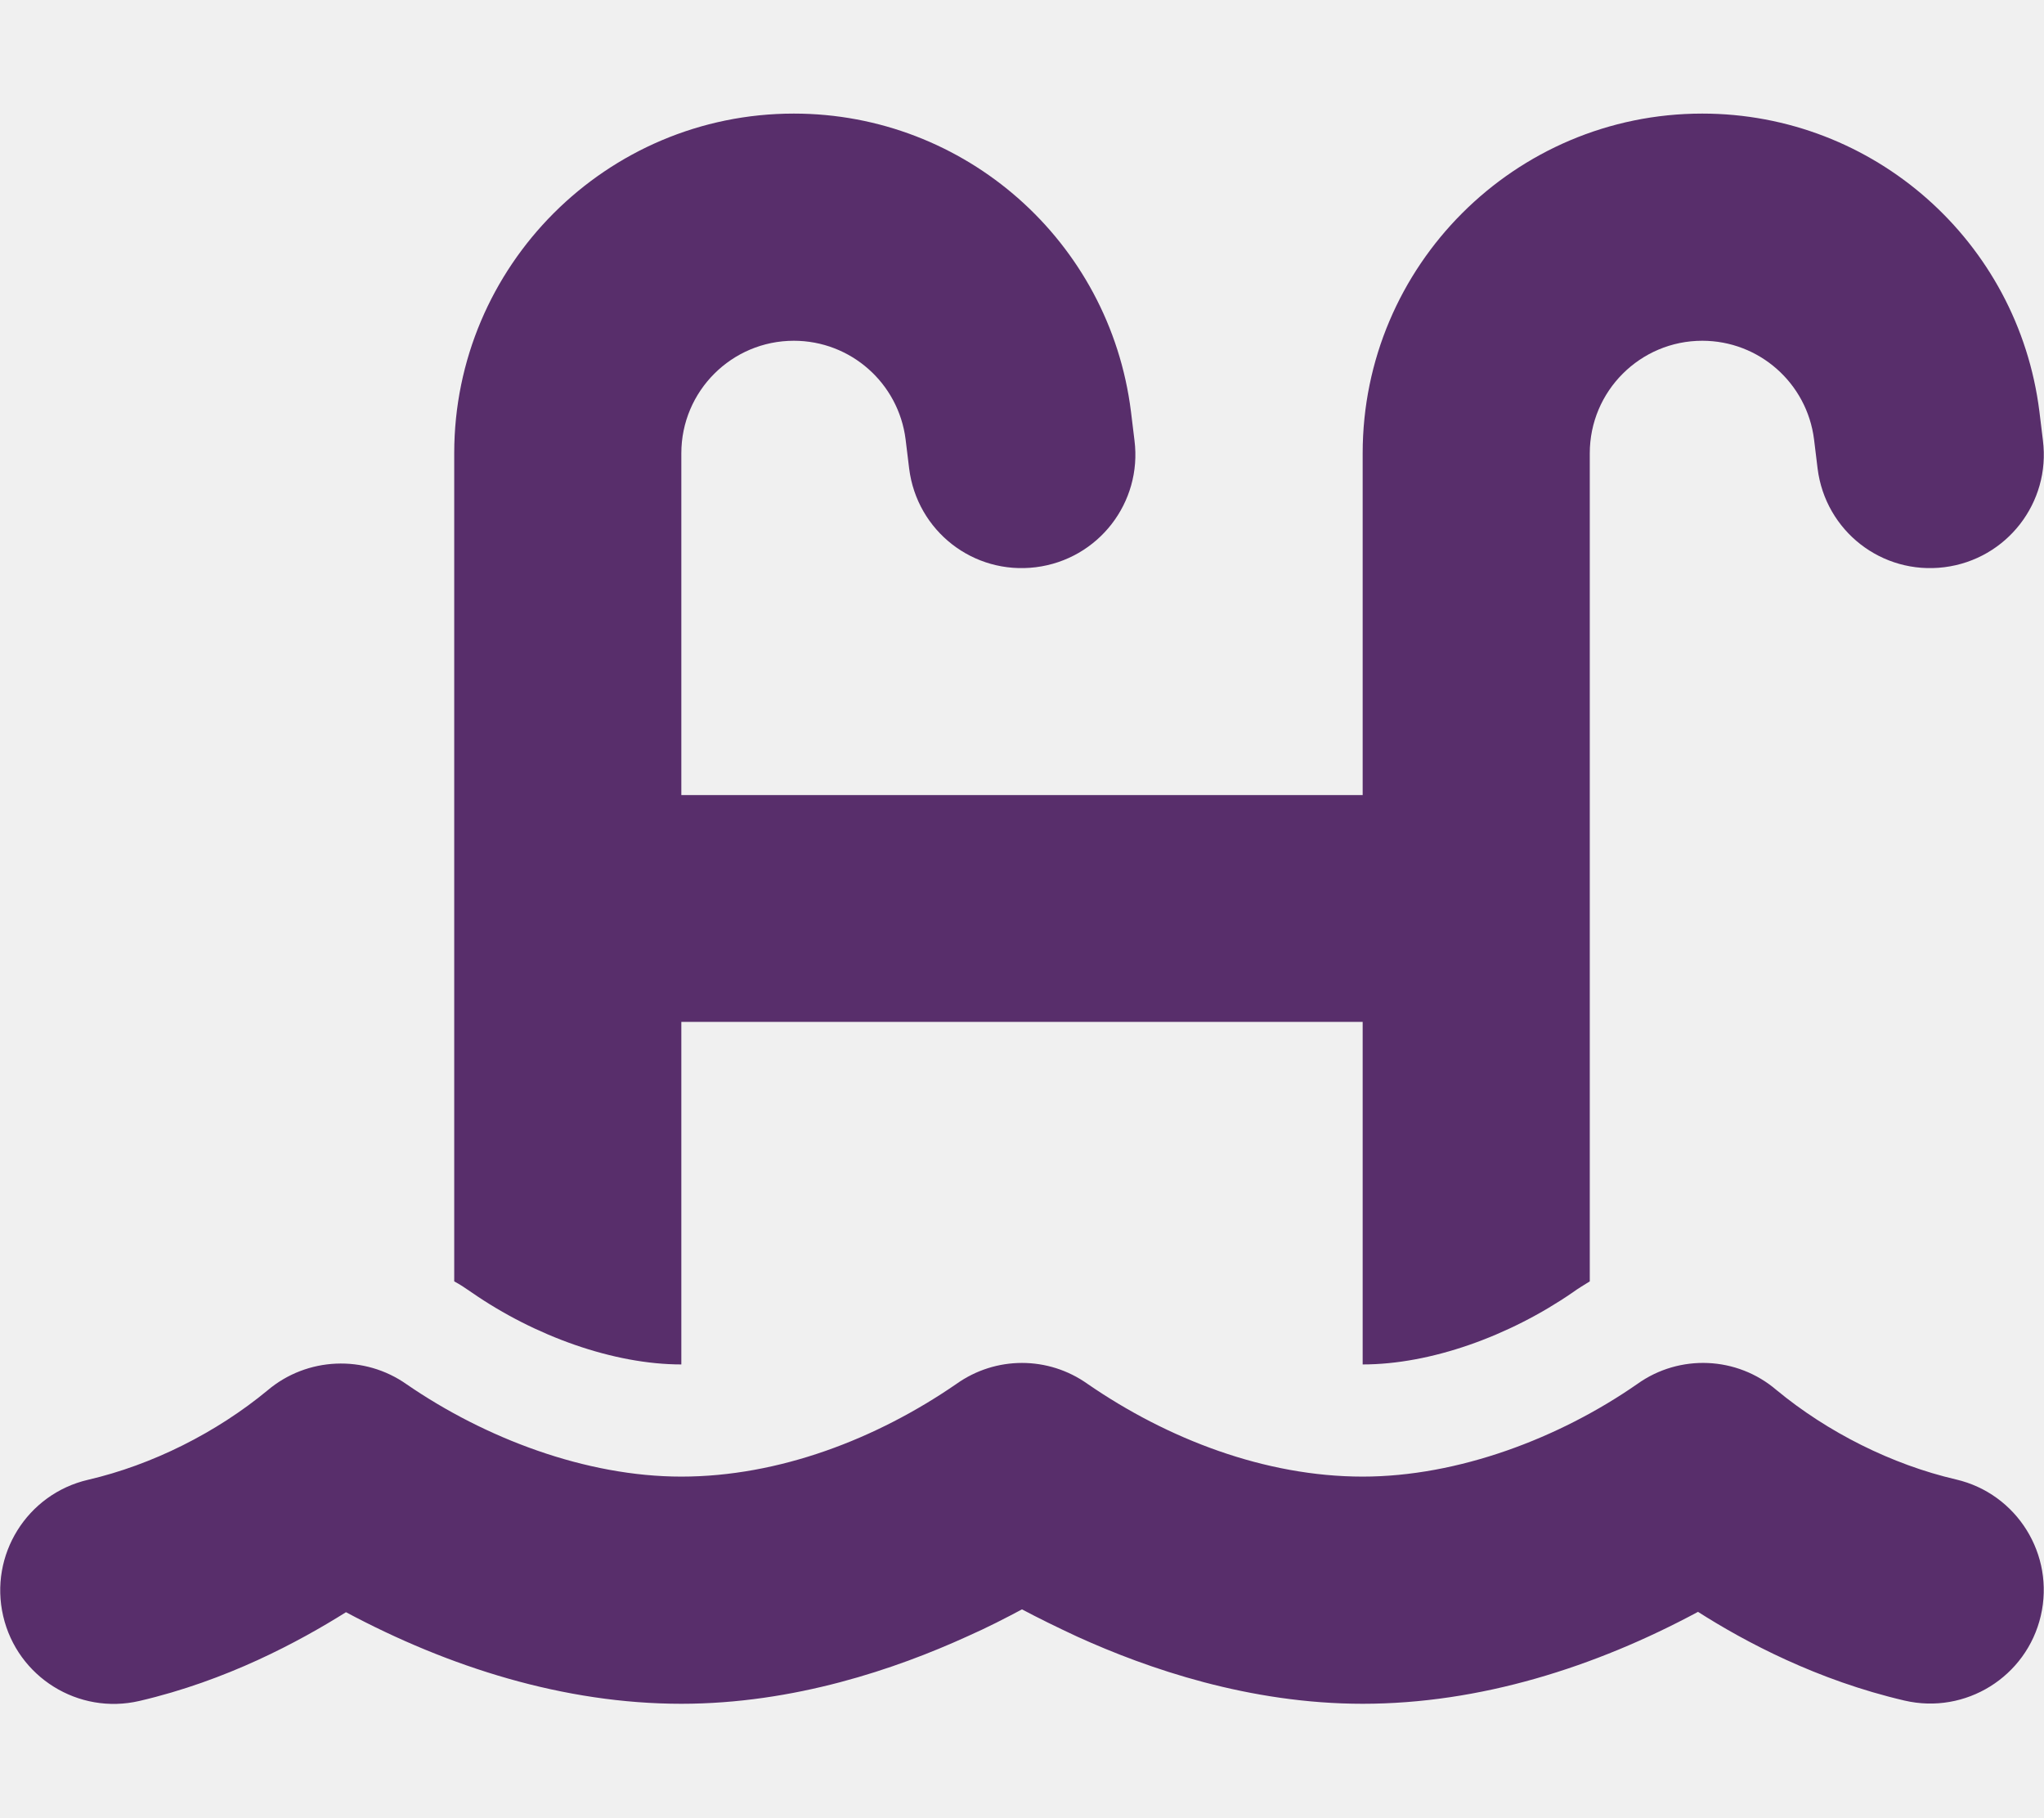
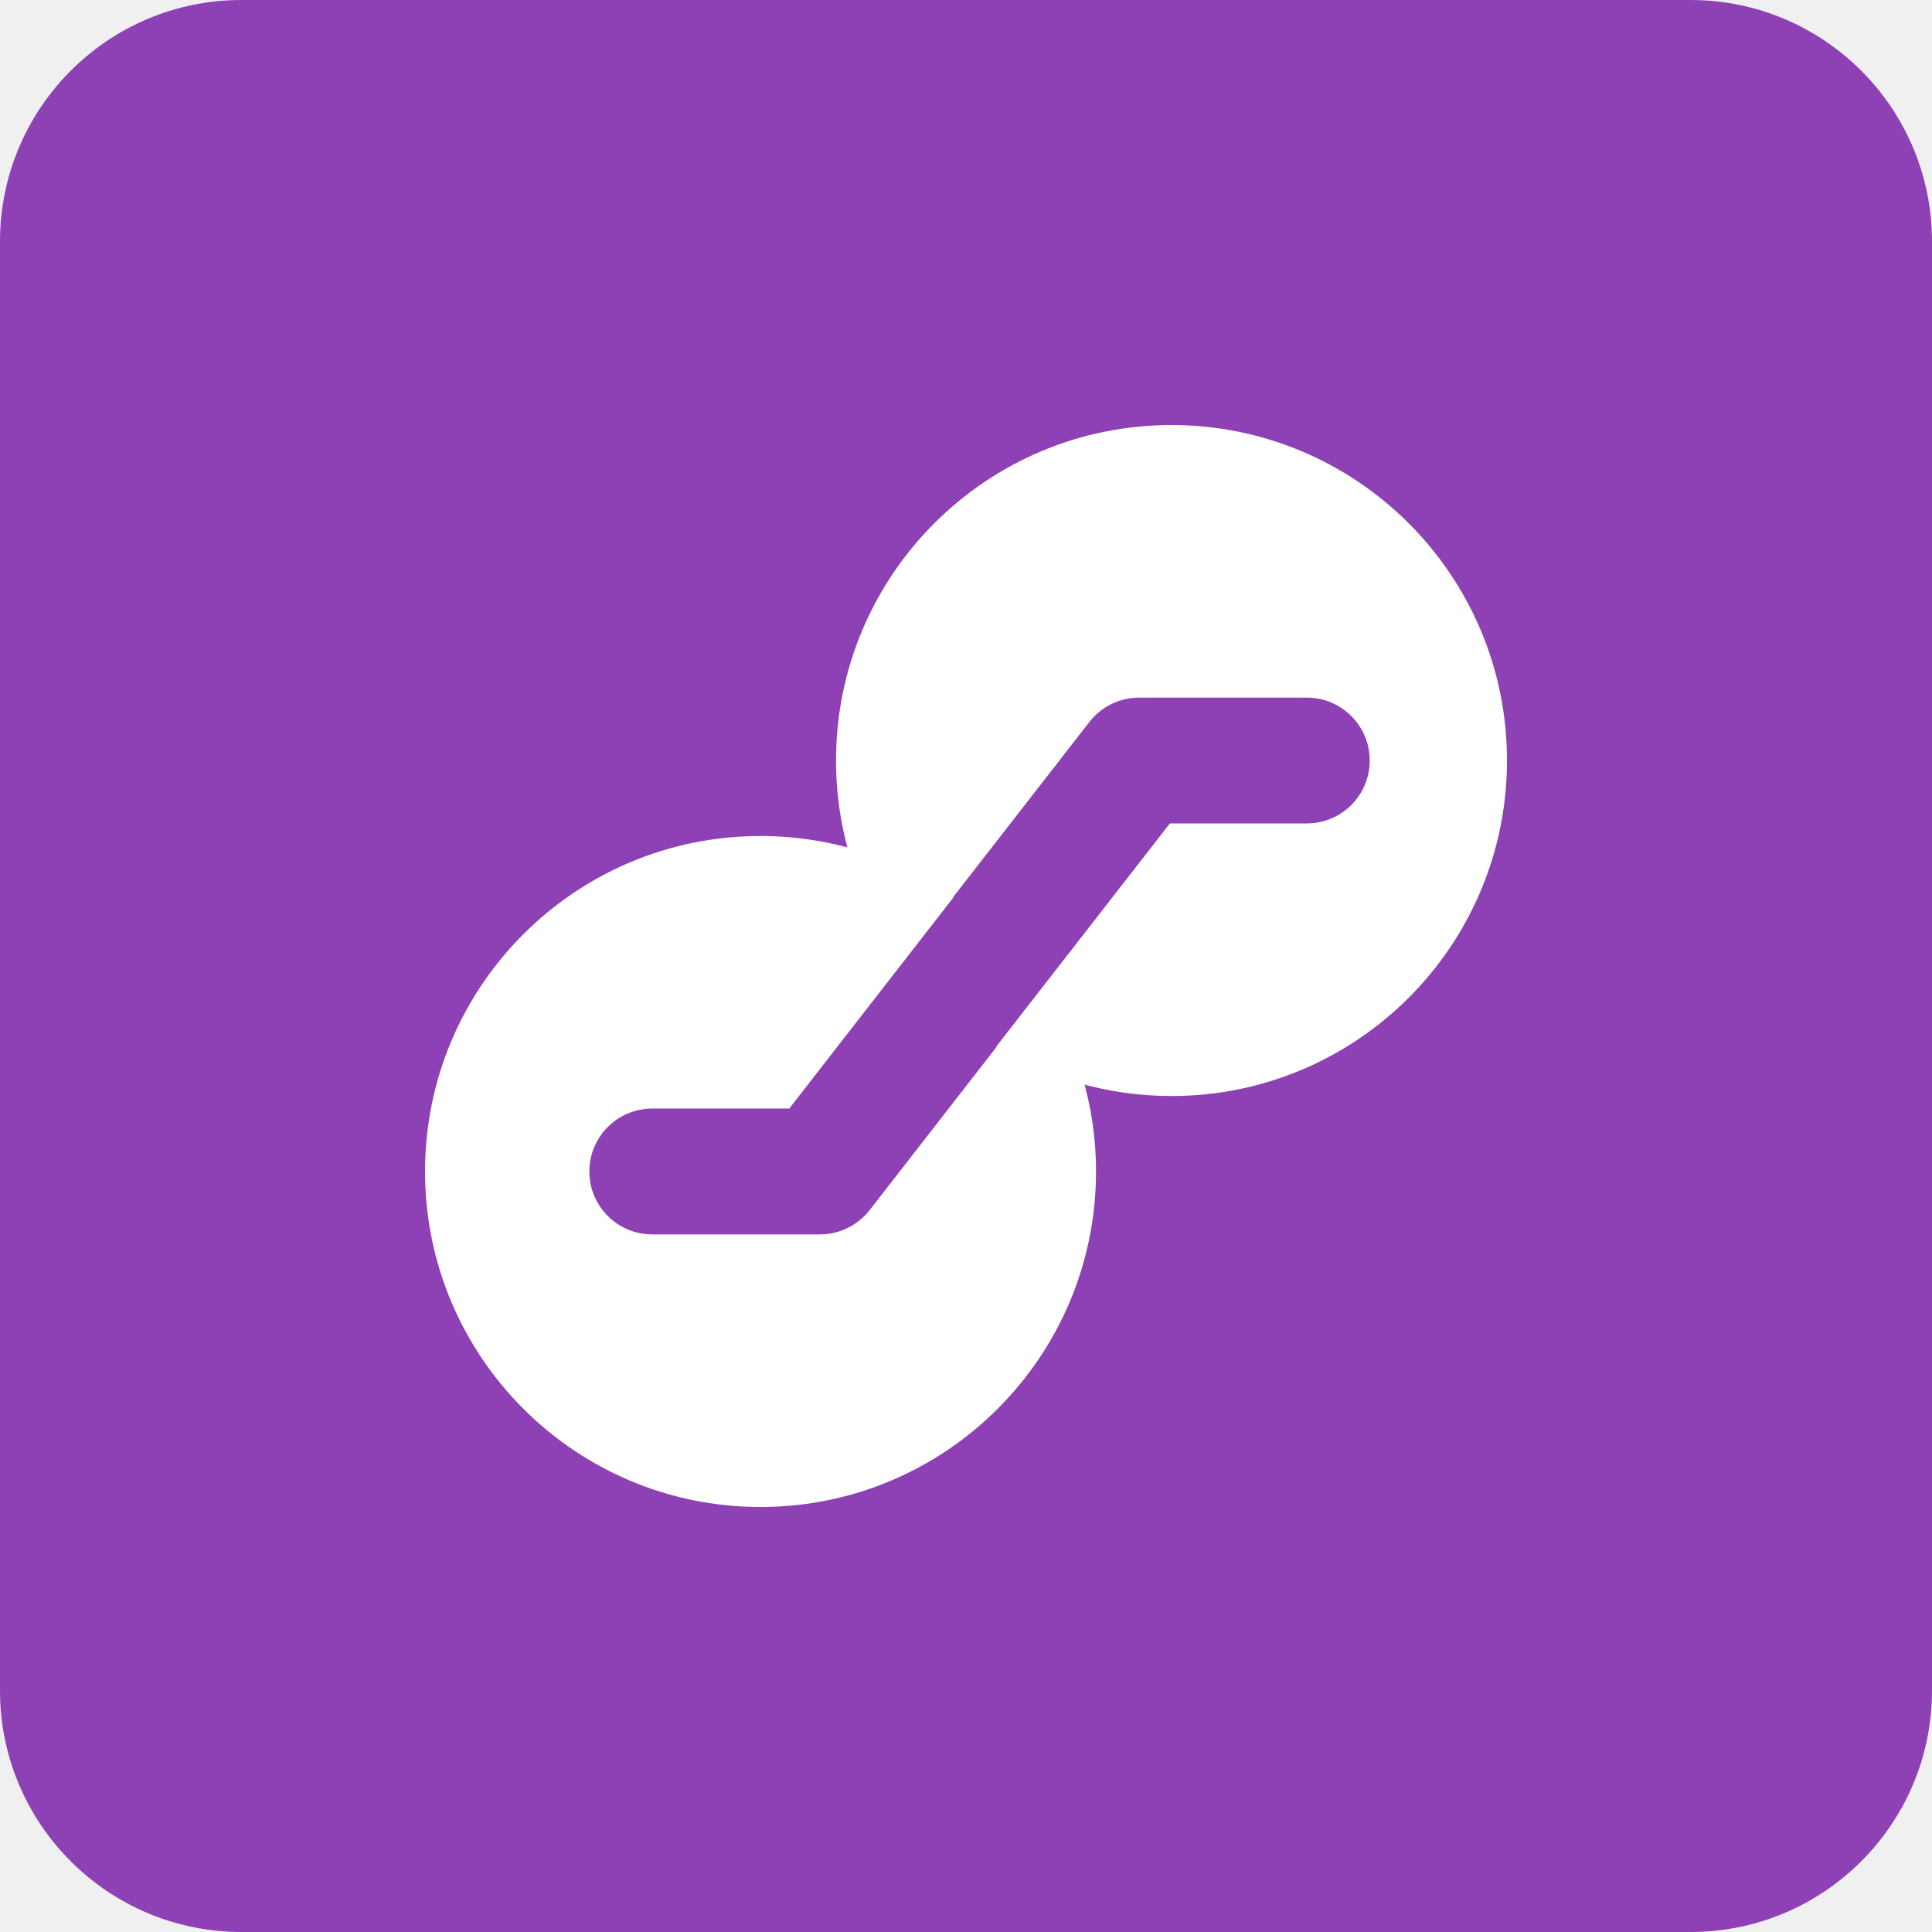
- <svg xmlns="http://www.w3.org/2000/svg" viewBox="0 0 576 512">
-   <style>
- path { fill: #582e6b; }
- @media (prefers-color-scheme: dark) {
-   path { fill: #c18cd9; }
- }
- </style>
-   <path d="M128 127.7c0-52.8 42.9-95.7 95.7-95.7c48.3 0 89 36 95 83.9l1 8.2c2.2 17.5-10.2 33.5-27.8 35.7s-33.5-10.2-35.7-27.8l-1-8.2c-2-15.9-15.5-27.8-31.5-27.8c-17.5 0-31.7 14.2-31.7 31.7V224h192v-96.3c0-52.8 42.9-95.7 95.7-95.7c48.3 0 89 36 95 83.9l1 8.2c2.2 17.5-10.2 33.5-27.8 35.7s-33.5-10.2-35.7-27.8l-1-8.2c-2-15.9-15.5-27.8-31.5-27.8c-17.5 0-31.7 14.2-31.7 31.7V361c-1.6 1-3.3 2-4.8 3.1c-18 12.4-40.1 20.3-59.2 20.3v-96.5H192v96.5c-19 0-41.2-7.9-59.1-20.3c-1.6-1.1-3.2-2.2-4.9-3.1zm178.5 262.2c22.5 15.5 50 26.1 77.5 26.1c26.9 0 55.4-10.8 77.4-26.1c11.9-8.5 28.1-7.8 39.2 1.7c14.4 11.9 32.5 21 50.6 25.2c17.2 4 27.9 21.2 23.9 38.4s-21.2 27.9-38.4 23.9c-24.5-5.7-44.9-16.5-58.2-25c-29 15.6-61.5 25.9-94.5 25.9c-31.9 0-60.6-9.9-80.4-18.9c-5.8-2.7-11.1-5.3-15.6-7.7c-4.5 2.4-9.7 5.1-15.6 7.7c-19.8 9-48.5 18.9-80.4 18.9c-33 0-65.5-10.3-94.5-25.8c-13.4 8.4-33.7 19.3-58.2 25c-17.2 4-34.4-6.7-38.4-23.9s6.7-34.4 23.9-38.4c18.1-4.2 36.2-13.3 50.6-25.2c11.1-9.4 27.3-10.1 39.2-1.7c22.1 15.2 50.5 26 77.4 26c27.5 0 55-10.6 77.5-26.1c11.1-7.9 25.9-7.9 37 0" />
+ <svg xmlns="http://www.w3.org/2000/svg" viewBox="0 0 40 40">
+   <rect width="40" height="40" rx="5" fill="#8E40B5" />
+   <g transform="translate(8.8 8.8) scale(0.56)" fill="#FFFFFF">
+     <path transform="translate(15.195 0)" d="M 12.402 0 C 19.252 0 24.806 5.553 24.806 12.403 C 24.806 19.253 19.252 24.807 12.402 24.807 C 10.028 24.807 7.81 24.137 5.924 22.979 L 12.342 14.729 L 17.405 14.729 C 18.69 14.729 19.731 13.688 19.731 12.403 C 19.731 11.119 18.69 10.078 17.405 10.078 L 11.204 10.078 C 10.487 10.078 9.809 10.409 9.368 10.976 L 2.475 19.838 C 0.921 17.766 0 15.192 0 12.403 C 0 5.553 5.552 0 12.402 0 Z" />
+     <path transform="translate(0 15.194)" d="M 12.403 0 C 15.061 0 17.522 0.839 19.541 2.263 L 13.465 10.077 L 8.4 10.077 C 7.116 10.077 6.075 11.119 6.075 12.403 C 6.075 13.688 7.116 14.729 8.4 14.729 L 14.602 14.729 C 15.319 14.728 15.997 14.397 16.438 13.831 L 22.802 5.646 C 24.068 7.591 24.807 9.91 24.807 12.403 C 24.807 19.253 19.253 24.807 12.403 24.807 C 5.553 24.807 0 19.253 0 12.403 C 0 5.553 5.553 0 12.403 0 Z" />
+   </g>
</svg>
